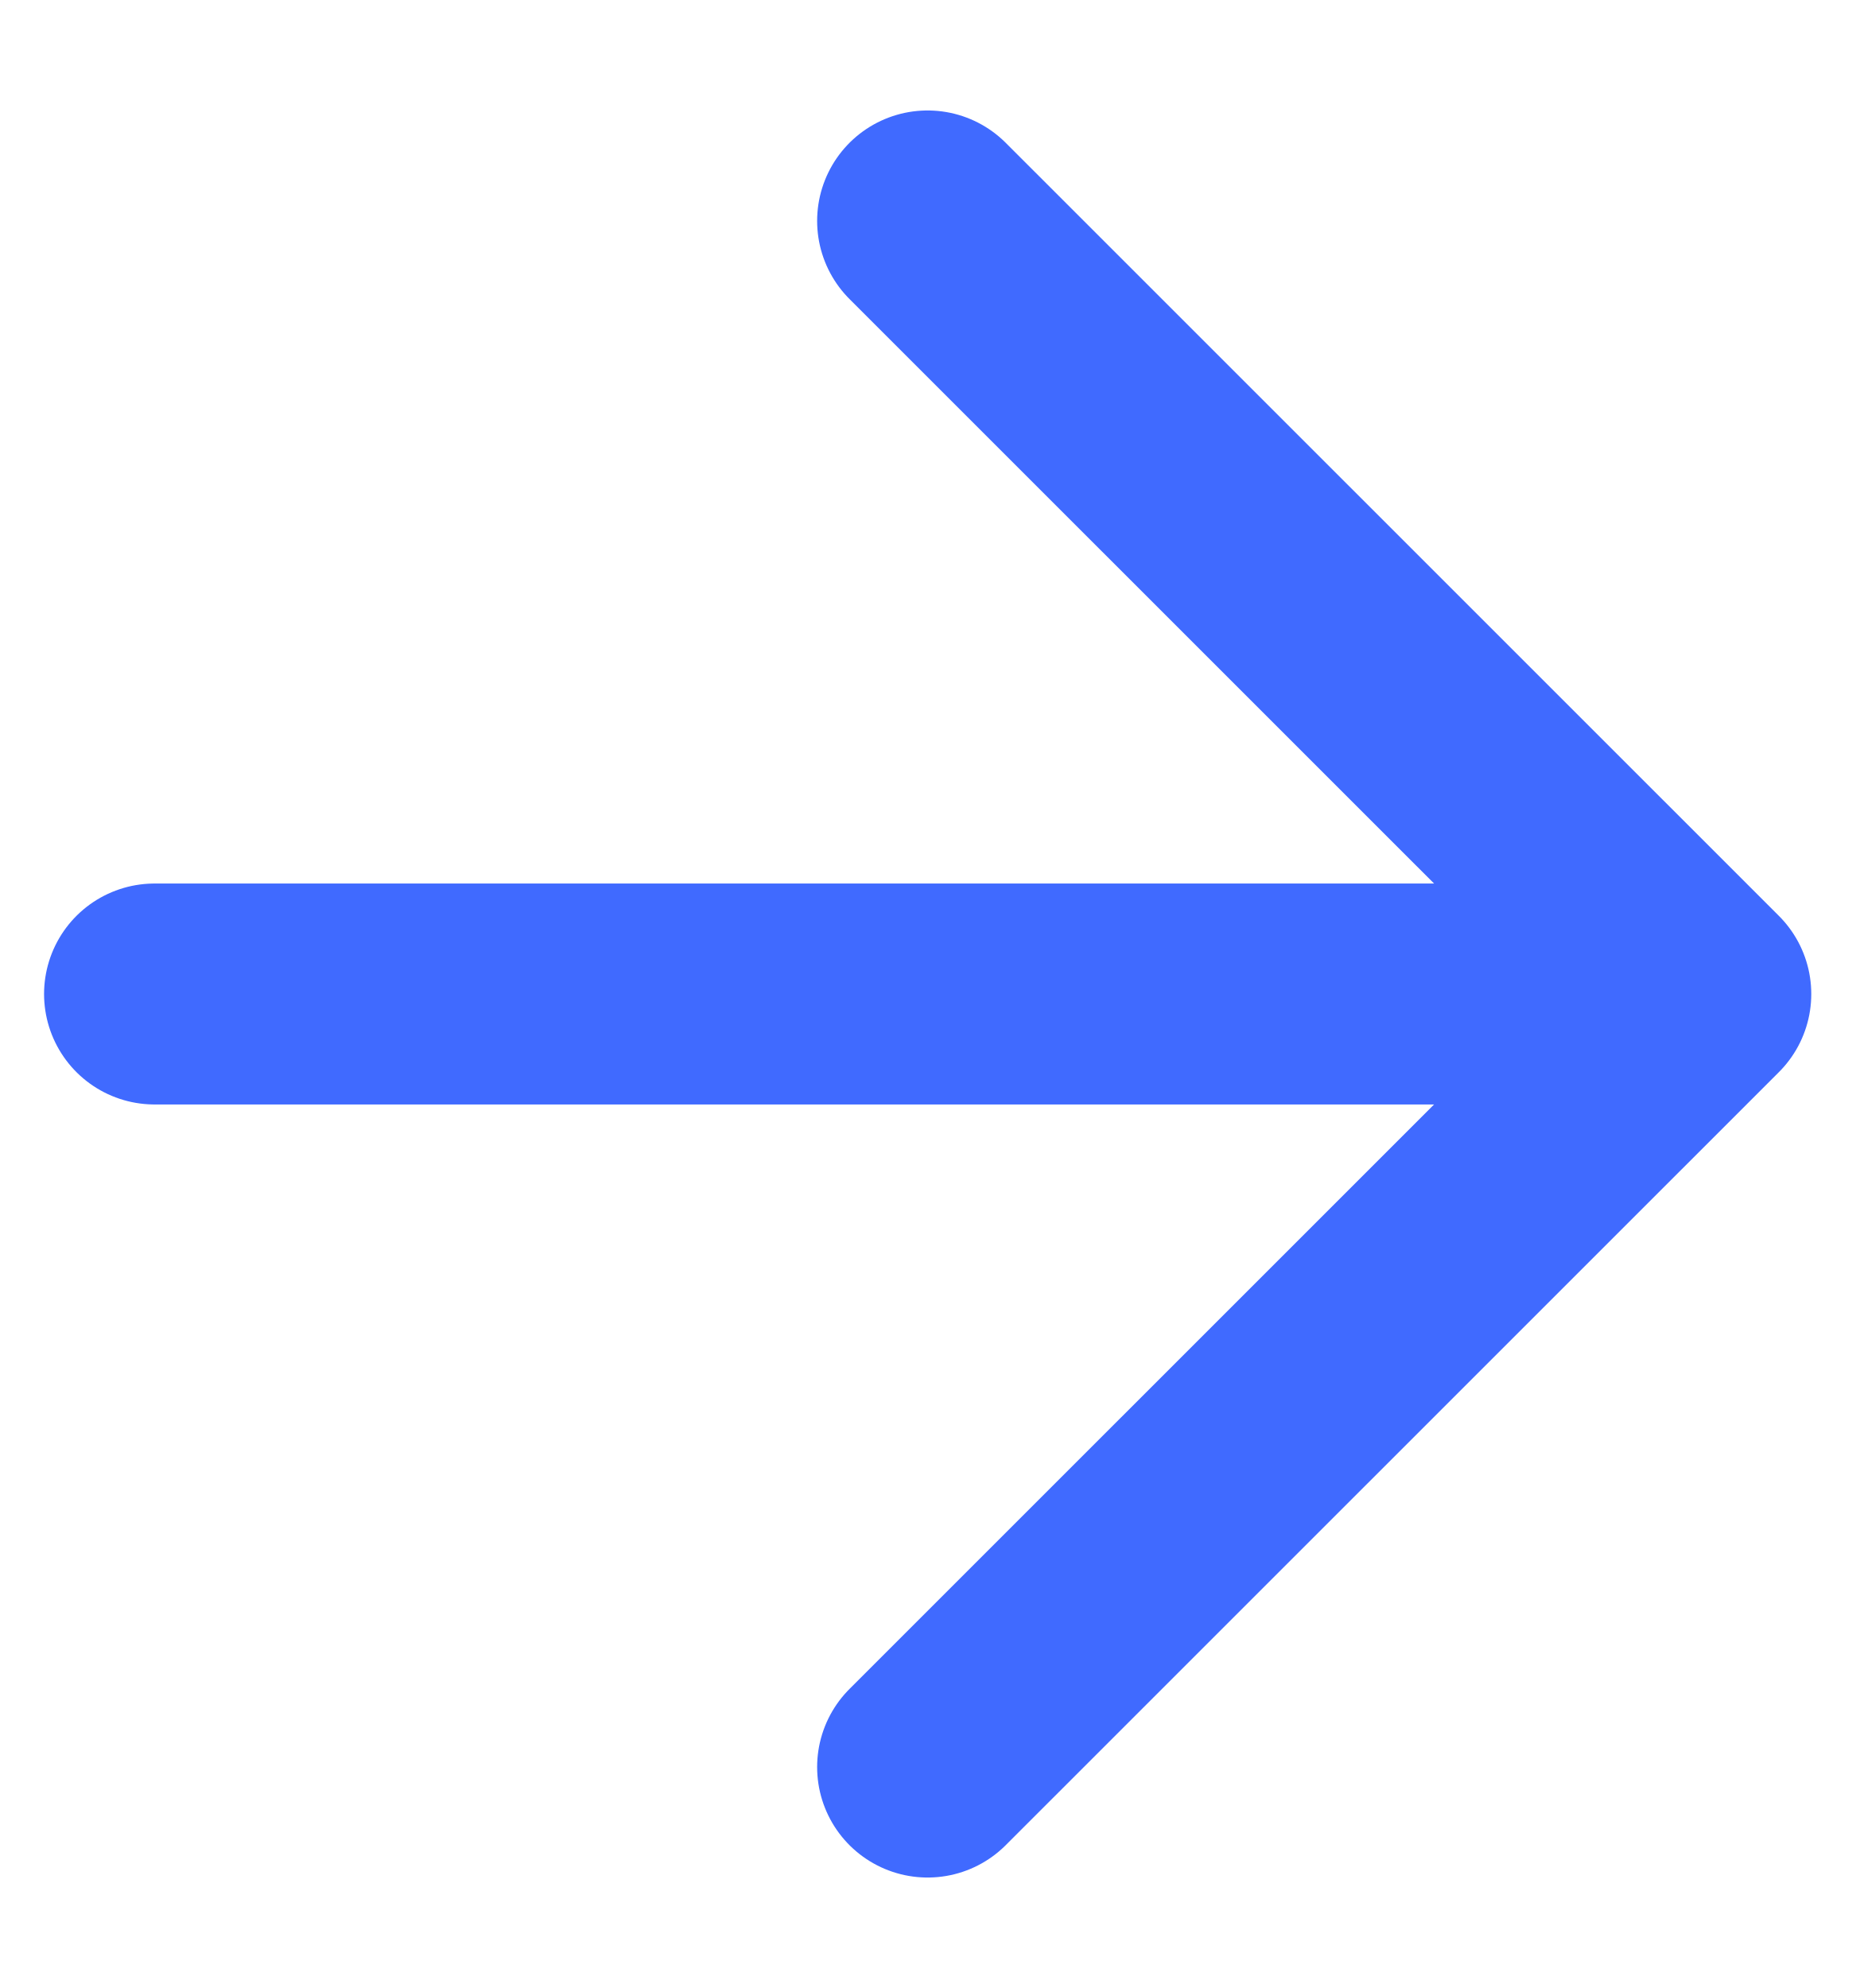
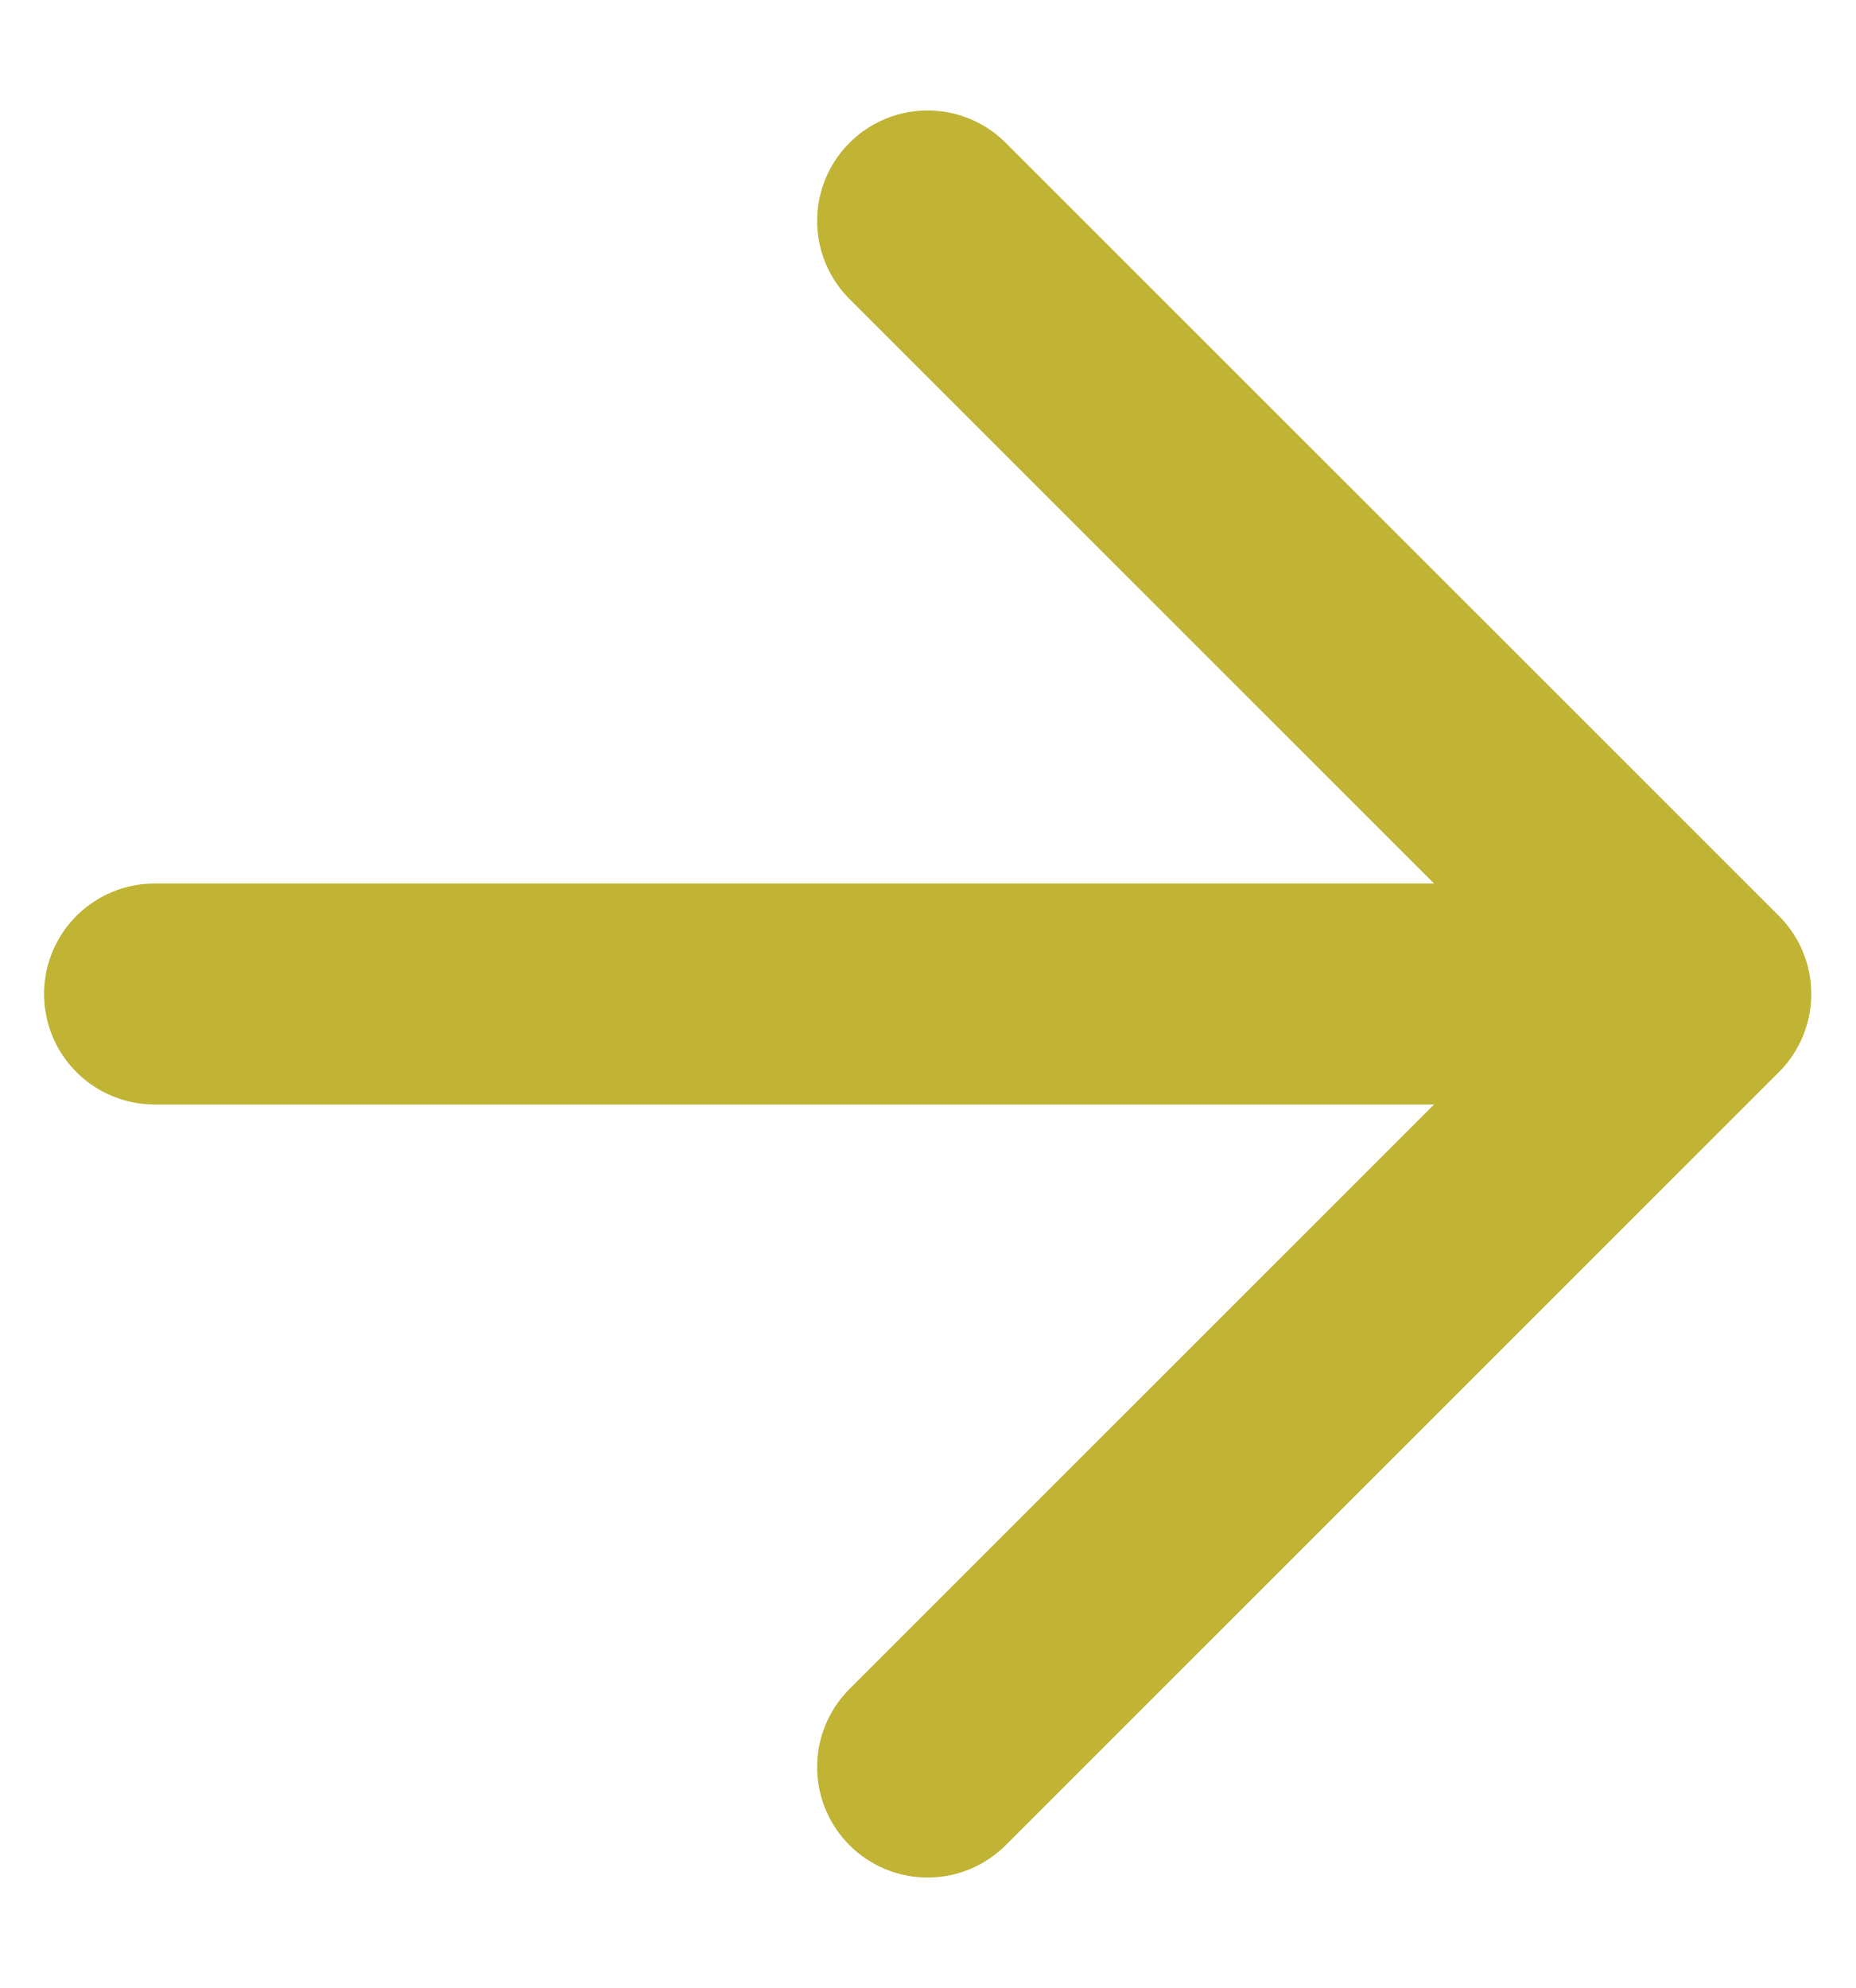
<svg xmlns="http://www.w3.org/2000/svg" width="14" height="15" viewBox="0 0 14 15" fill="none">
-   <path d="M1.166 7.5H12.833M12.833 7.5L6.999 1.667M12.833 7.5L6.999 13.333" stroke="#406AFF" stroke-width="1.667" stroke-linecap="round" stroke-linejoin="round" />
+   <path d="M1.166 7.5H12.833M12.833 7.5L6.999 1.667M12.833 7.5L6.999 13.333" stroke="#c1b333" stroke-width="1.667" stroke-linecap="round" stroke-linejoin="round" />
</svg>
